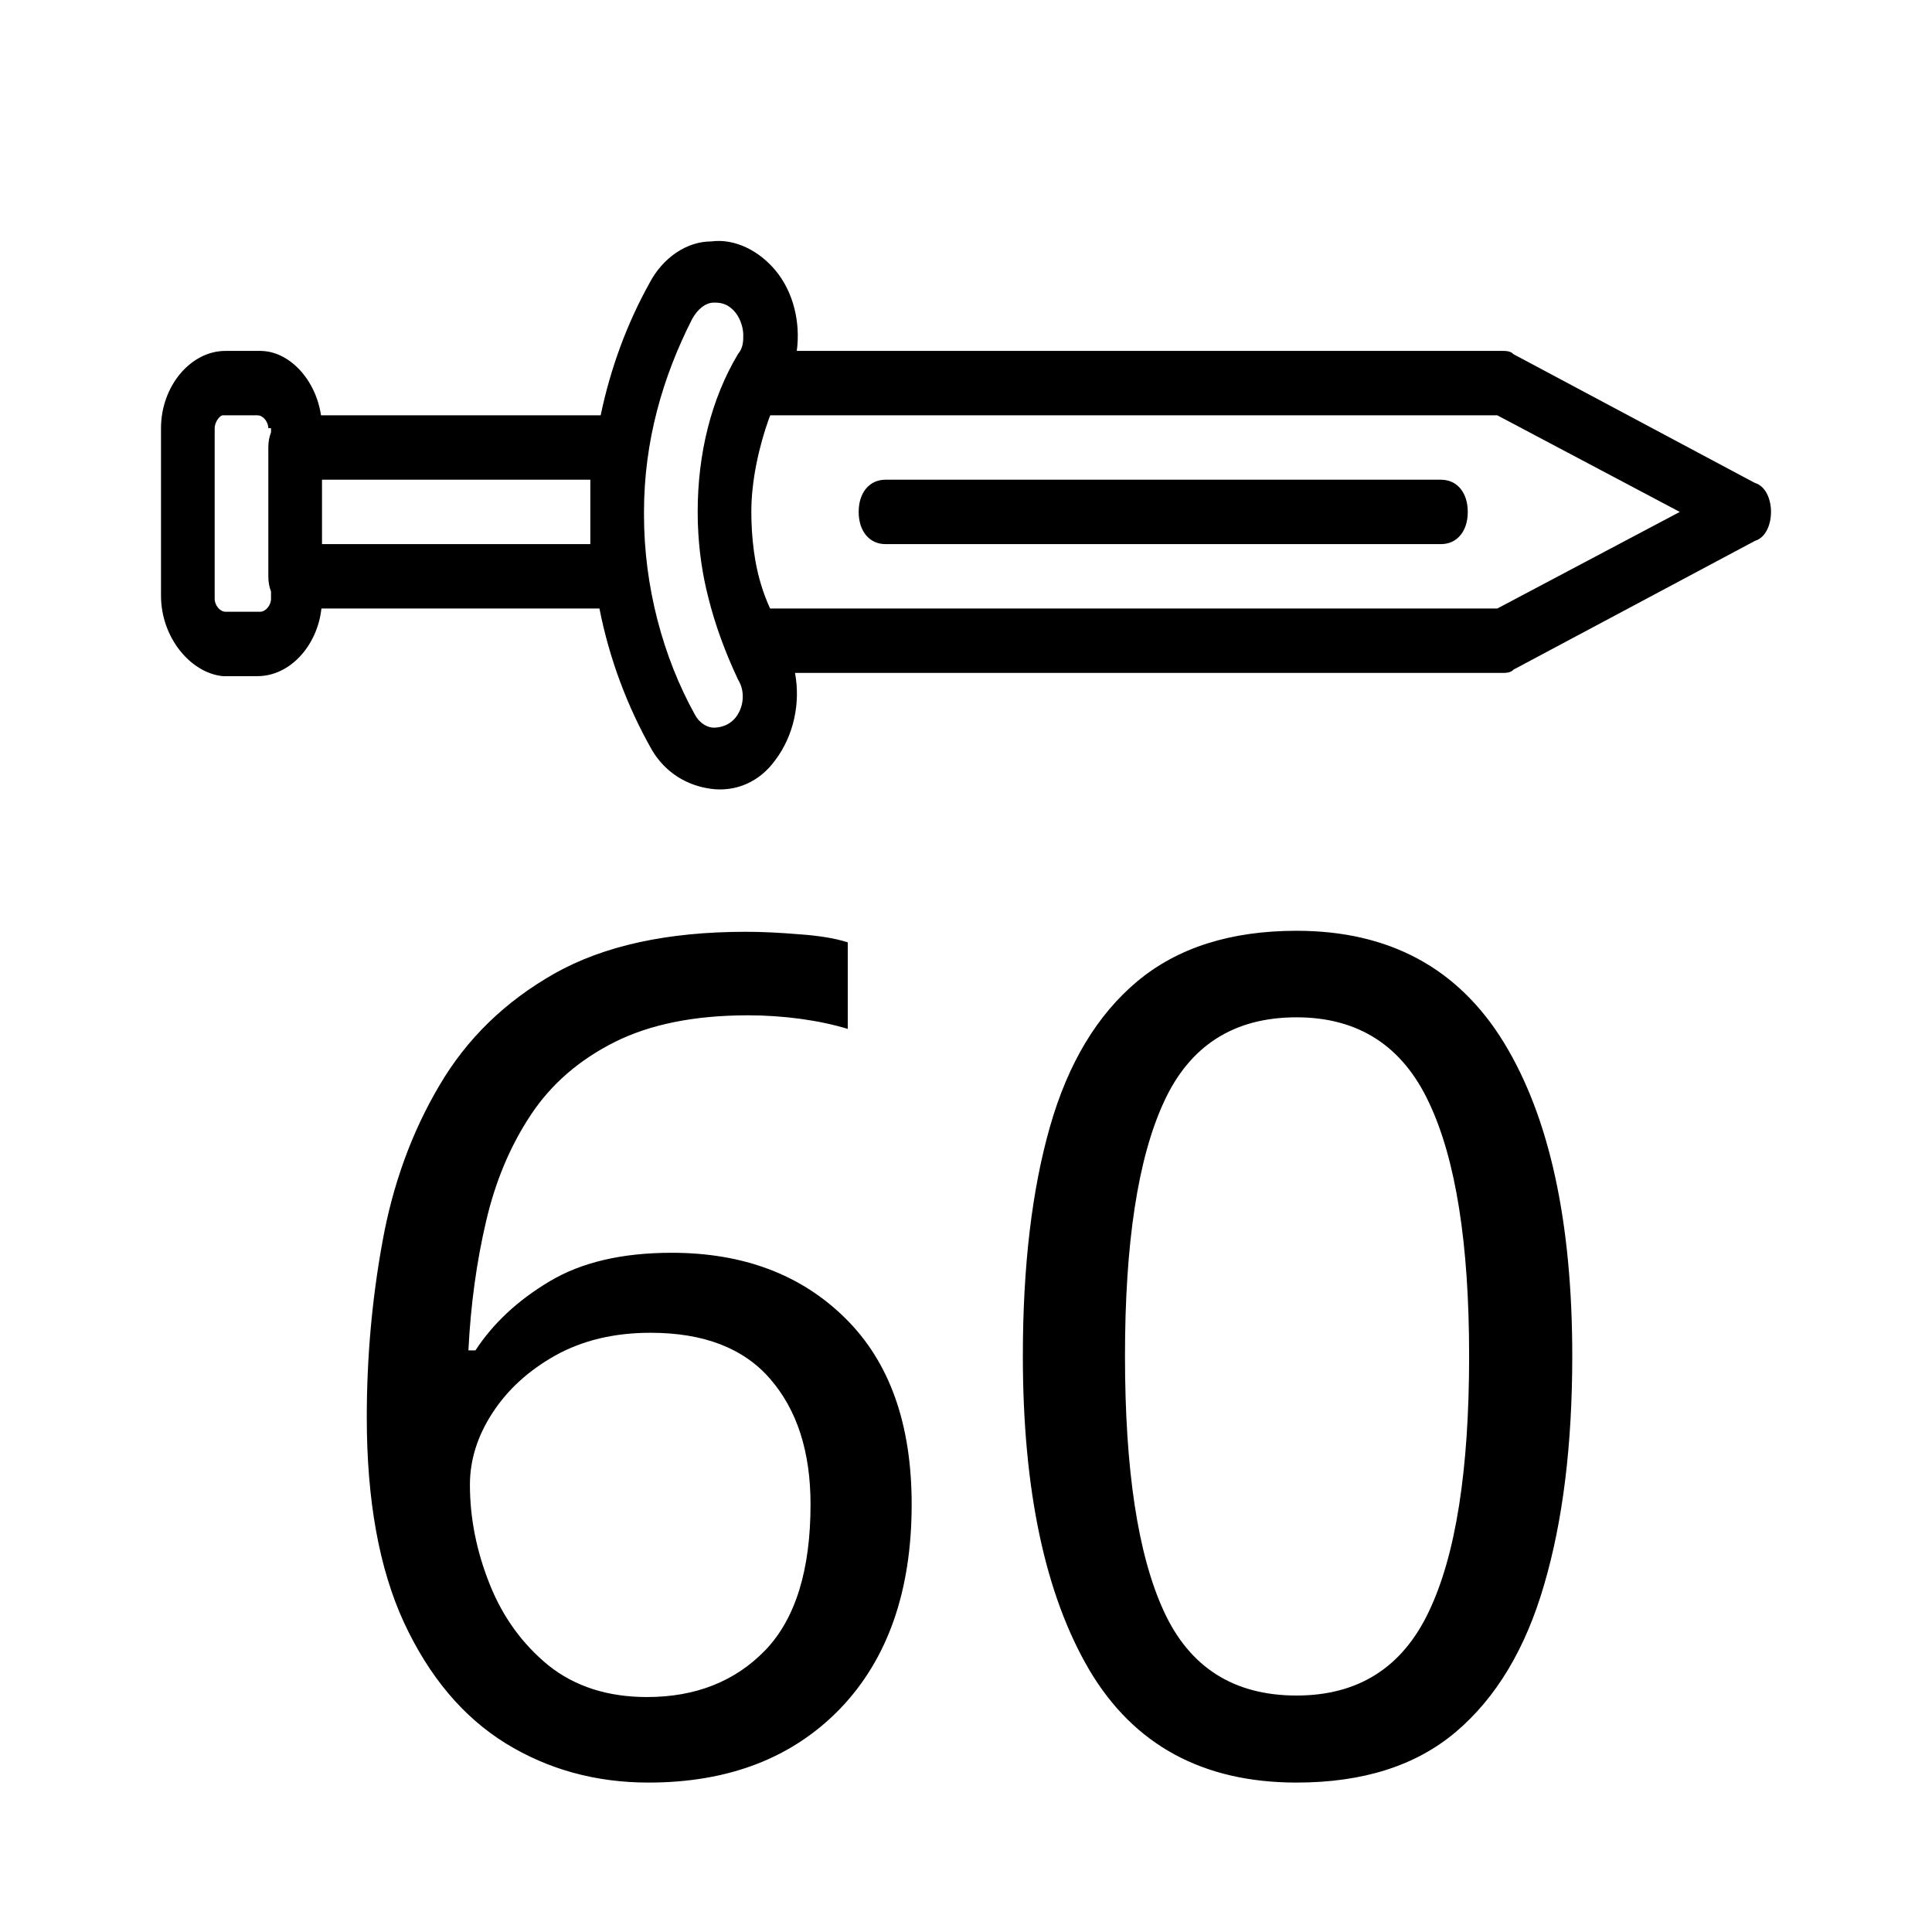
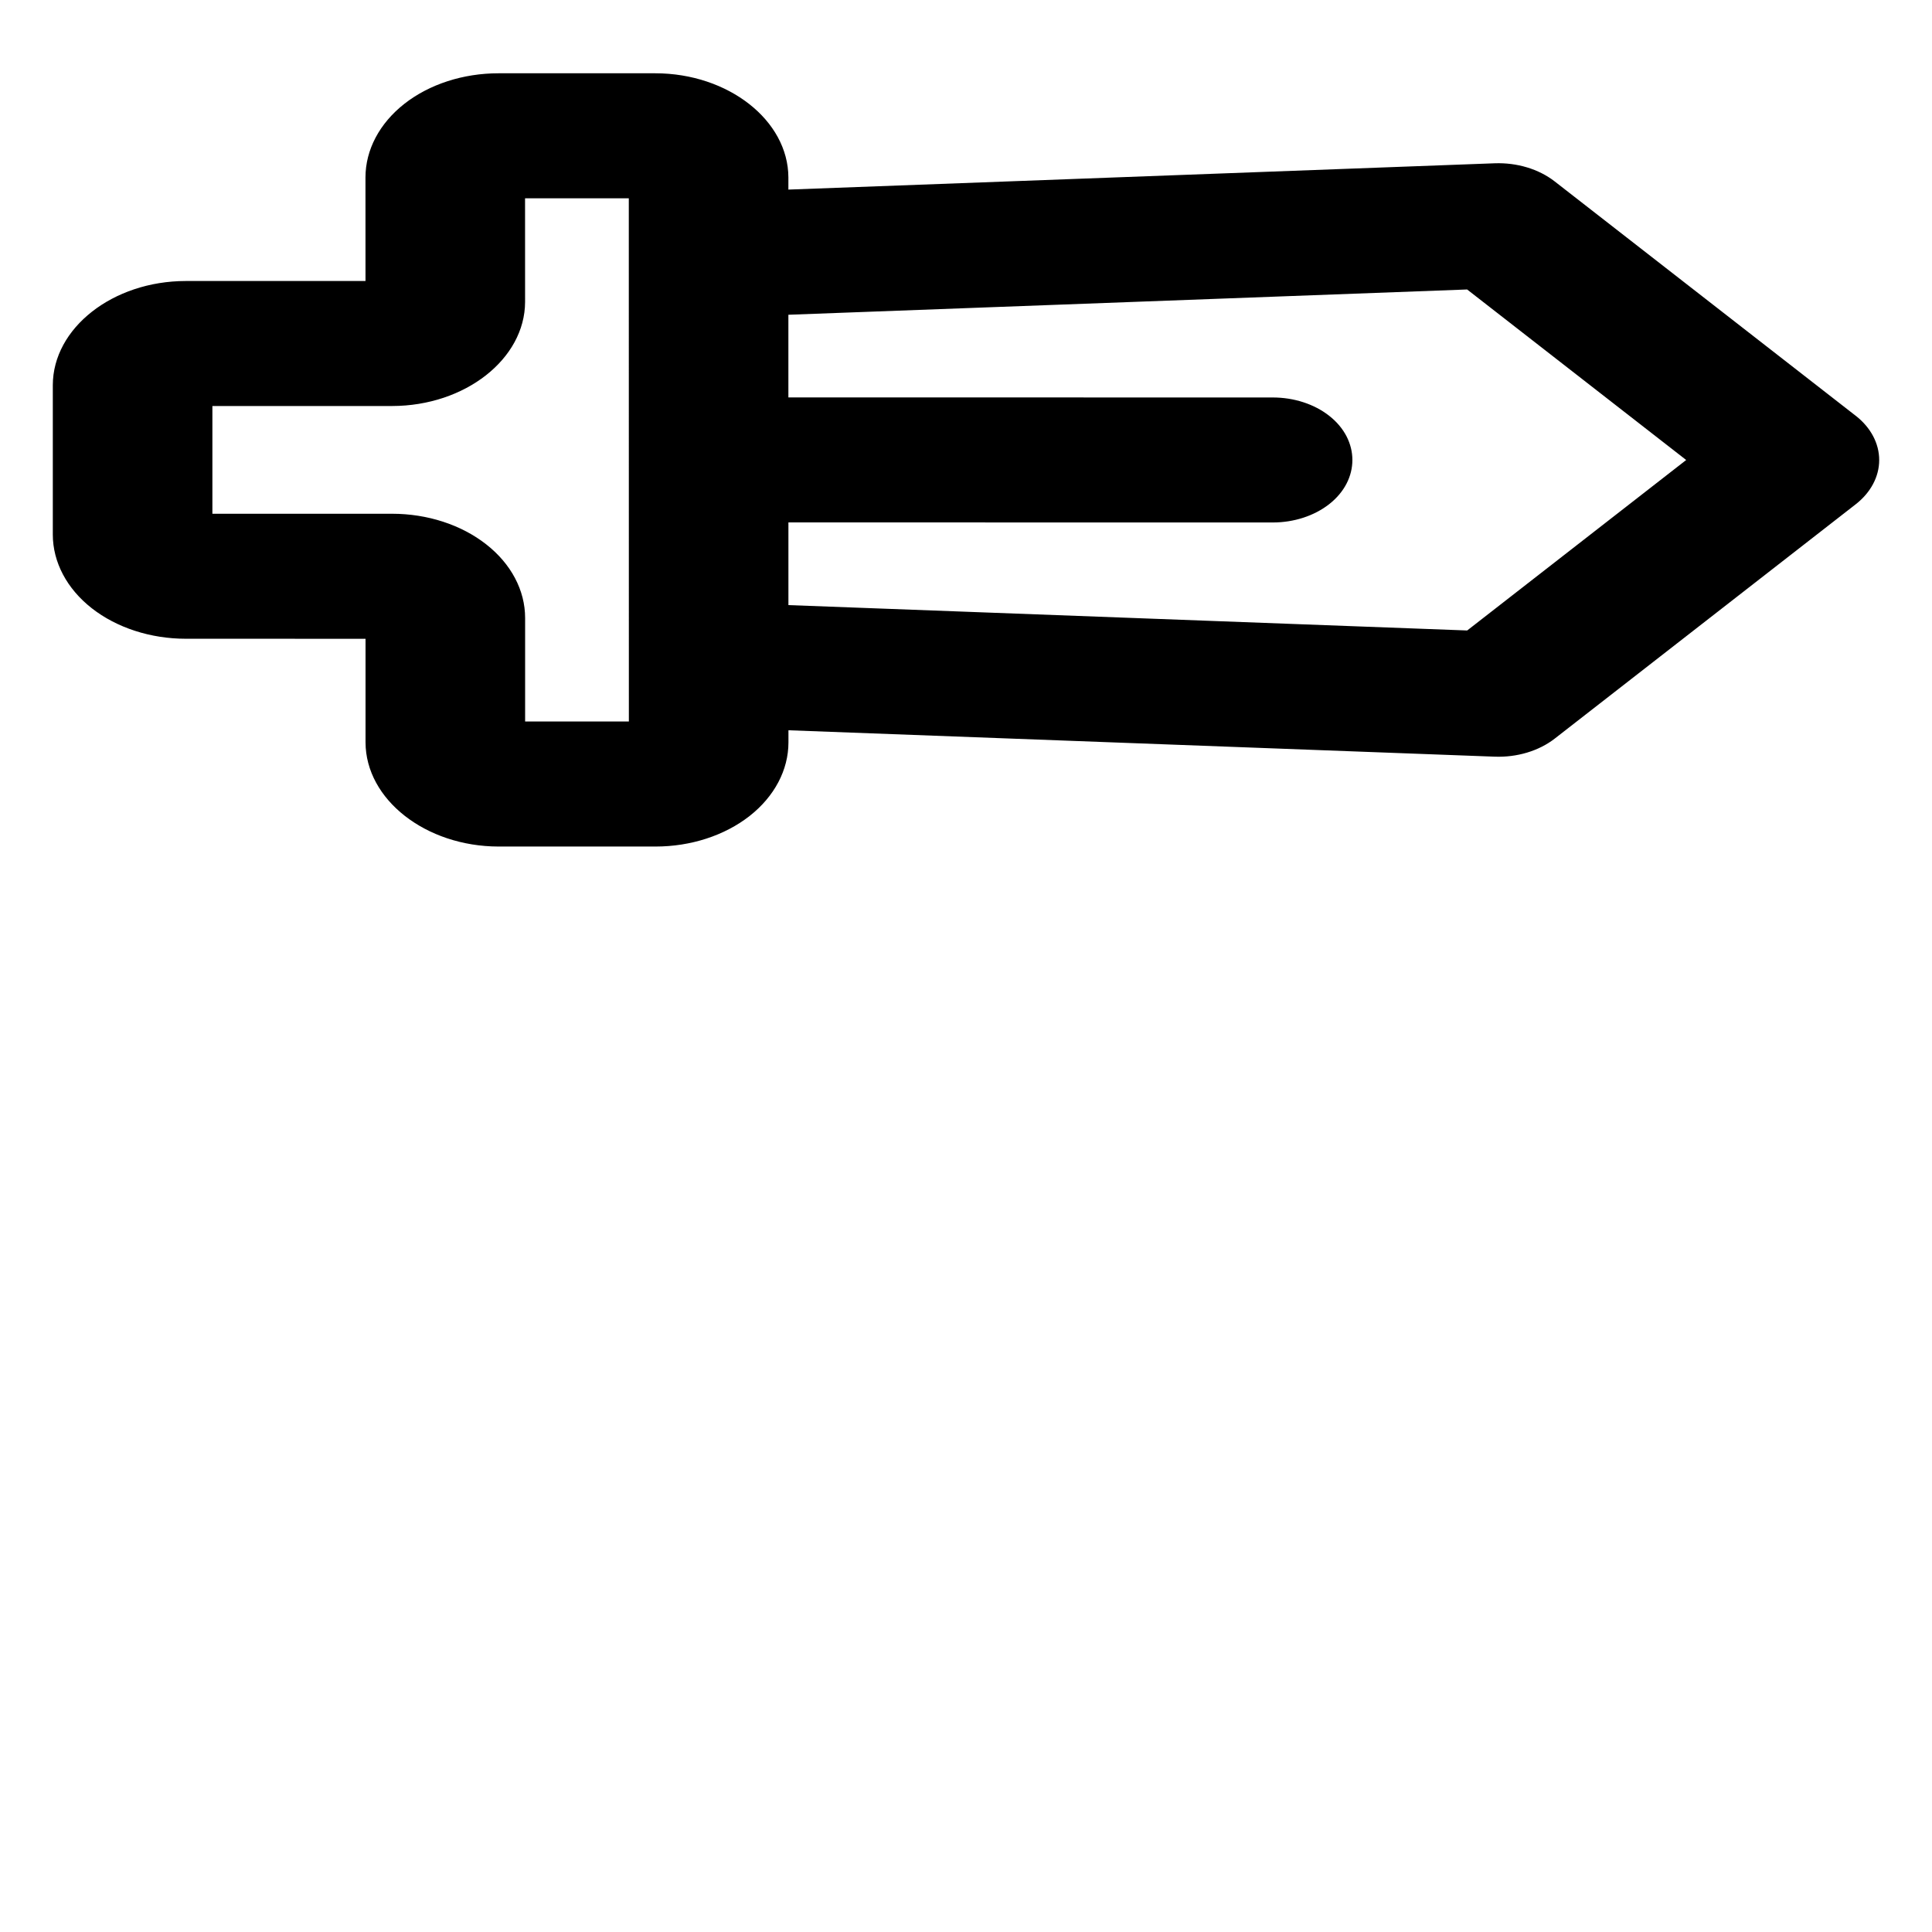
- <svg xmlns="http://www.w3.org/2000/svg" width="60" height="60" viewBox="0 0 60 60" version="1.1" xml:space="preserve" style="clip-rule:evenodd;fill-rule:evenodd;stroke-linejoin:round;stroke-miterlimit:2">
-   <path d="m 26.667,15.898 c 0,0.6 0.333,1 0.833,1 h 17.25 c 0.5,0 0.833,-0.4 0.833,-1 0,-0.6 -0.333,-1 -0.833,-1 H 27.5 c -0.5,0 -0.833,0.4 -0.833,1 z" style="fill:#000000;clip-rule:evenodd;fill-rule:nonzero;stroke-linejoin:round;stroke-miterlimit:2" />
-   <path d="m 24.083,23.598 c 0.552,-0.735 0.787,-1.741 0.607,-2.7 h 21.977 c 0.083,0 0.25,0 0.333,-0.1 l 7.5,-4 c 0.333,-0.1 0.5,-0.5 0.5,-0.9 0,-0.4 -0.167,-0.8 -0.5,-0.9 l -7.5,-4 c -0.083,-0.1 -0.25,-0.1 -0.333,-0.1 H 24.745 c 0.119,-0.881 -0.101,-1.826 -0.662,-2.5 -0.5,-0.6 -1.25,-1 -2,-0.9 -0.75,0 -1.5,0.5 -1.916,1.3 -0.693,1.247 -1.207,2.635 -1.513,4.1 H 9.969 c -0.164,-1.117 -0.99,-2 -1.886,-2 H 7 c -1.083,0 -2,1.1 -2,2.4 v 5.2 c 0,1.3 0.917,2.4 1.917,2.5 H 8 c 0.999,0 1.854,-0.935 1.982,-2.1 h 8.634 c 0.306,1.551 0.858,3.033 1.634,4.4 0.417,0.7 1.083,1.1 1.833,1.2 0.75,0.1 1.5,-0.2 2,-0.9 z m 28.084,-7.7 -5.667,3 H 23.917 c -0.216,-0.466 -0.364,-0.959 -0.457,-1.478 -0.068,-0.394 -0.109,-0.8 -0.122,-1.223 0,-0.012 -0.001,-0.024 -0.001,-0.036 -0.002,-0.087 -0.004,-0.175 -0.004,-0.263 0,-0.967 0.235,-2.028 0.552,-2.911 0.012,-0.03 0.025,-0.059 0.038,-0.089 H 46.5 Z M 7,18.998 c -0.167,0 -0.333,-0.2 -0.333,-0.4 v -5.3 c 0,-0.2 0.166,-0.4 0.25,-0.4 H 8 c 0.167,0 0.333,0.2 0.333,0.4 h 0.084 v 0.127 c -0.054,0.137 -0.084,0.296 -0.084,0.473 v 4 c 0,0.177 0.03,0.336 0.084,0.473 v 0.227 c 0,0.2 -0.167,0.4 -0.334,0.4 z m 11.333,-2.1 H 10 v -2 h 8.333 z m 3.25,5.3 c -1,-1.8 -1.583,-4 -1.583,-6.2 v -0.1 c 0,-2.2 0.583,-4.2 1.5,-6 0.167,-0.3 0.417,-0.5 0.667,-0.5 0.166,0 0.416,0 0.666,0.3 0.167,0.2 0.25,0.5 0.25,0.7 0,0.2 0,0.4 -0.166,0.6 -0.834,1.4 -1.25,3.1 -1.25,4.9 0,0.115 0.002,0.228 0.005,0.342 10e-4,0.014 0.002,0.028 0.002,0.041 0.027,0.786 0.135,1.546 0.325,2.282 0.219,0.88 0.536,1.72 0.918,2.535 0.25,0.4 0.166,0.9 -0.084,1.2 -0.166,0.2 -0.416,0.3 -0.666,0.3 -0.167,0 -0.417,-0.1 -0.584,-0.4 z" style="fill:#000000;clip-rule:evenodd;fill-rule:nonzero;stroke-linejoin:round;stroke-miterlimit:2" />
-   <text style="font-size:36px;fill:#000000;font-family:'JetBrains Mono';" x="50%" y="55" text-anchor="middle">60</text>
+ <svg xmlns="http://www.w3.org/2000/svg" width="100%" height="100%" viewBox="0 0 60 60" version="1.1" xml:space="preserve" style="fill-rule:evenodd;clip-rule:evenodd;stroke-linejoin:round;stroke-miterlimit:2;">
+   <path d="M58.36,14.287C58.36,13.771 58.098,13.278 57.634,12.914L57.628,12.91L48.282,5.634C47.789,5.25 47.112,5.046 46.418,5.071L24.484,5.888L24.484,5.511C24.479,3.738 22.617,2.278 20.353,2.276L15.48,2.276C14.385,2.276 13.334,2.616 12.559,3.223C11.786,3.83 11.35,4.653 11.35,5.511L11.351,8.727L5.77,8.727C3.505,8.728 1.643,10.187 1.64,11.962L1.64,16.602C1.641,17.459 2.076,18.283 2.851,18.89C3.625,19.496 4.677,19.837 5.771,19.837L11.352,19.838L11.352,23.054C11.356,24.828 13.219,26.287 15.483,26.29L20.355,26.29C21.451,26.291 22.502,25.949 23.277,25.343C24.05,24.737 24.486,23.913 24.486,23.055L24.486,22.679L46.42,23.499C47.114,23.525 47.791,23.321 48.285,22.937L57.628,15.663C58.096,15.299 58.36,14.803 58.36,14.287ZM16.308,22.407L16.308,19.191C16.308,18.333 15.873,17.51 15.098,16.904C14.324,16.297 13.273,15.955 12.178,15.955L6.596,15.955L6.596,12.609L12.178,12.609C14.442,12.607 16.304,11.148 16.307,9.374L16.306,6.158L19.528,6.158L19.53,22.407L16.308,22.407ZM45.565,19.58L24.485,18.792L24.485,16.224L39.528,16.226C40.184,16.226 40.814,16.021 41.279,15.657C42.24,14.905 42.24,13.665 41.278,12.912C40.814,12.548 40.184,12.344 39.528,12.344L24.484,12.342L24.484,9.775L45.563,8.99L52.366,14.286L45.565,19.58Z" style="fill:#000000;fill-rule:nonzero;" />
</svg>
